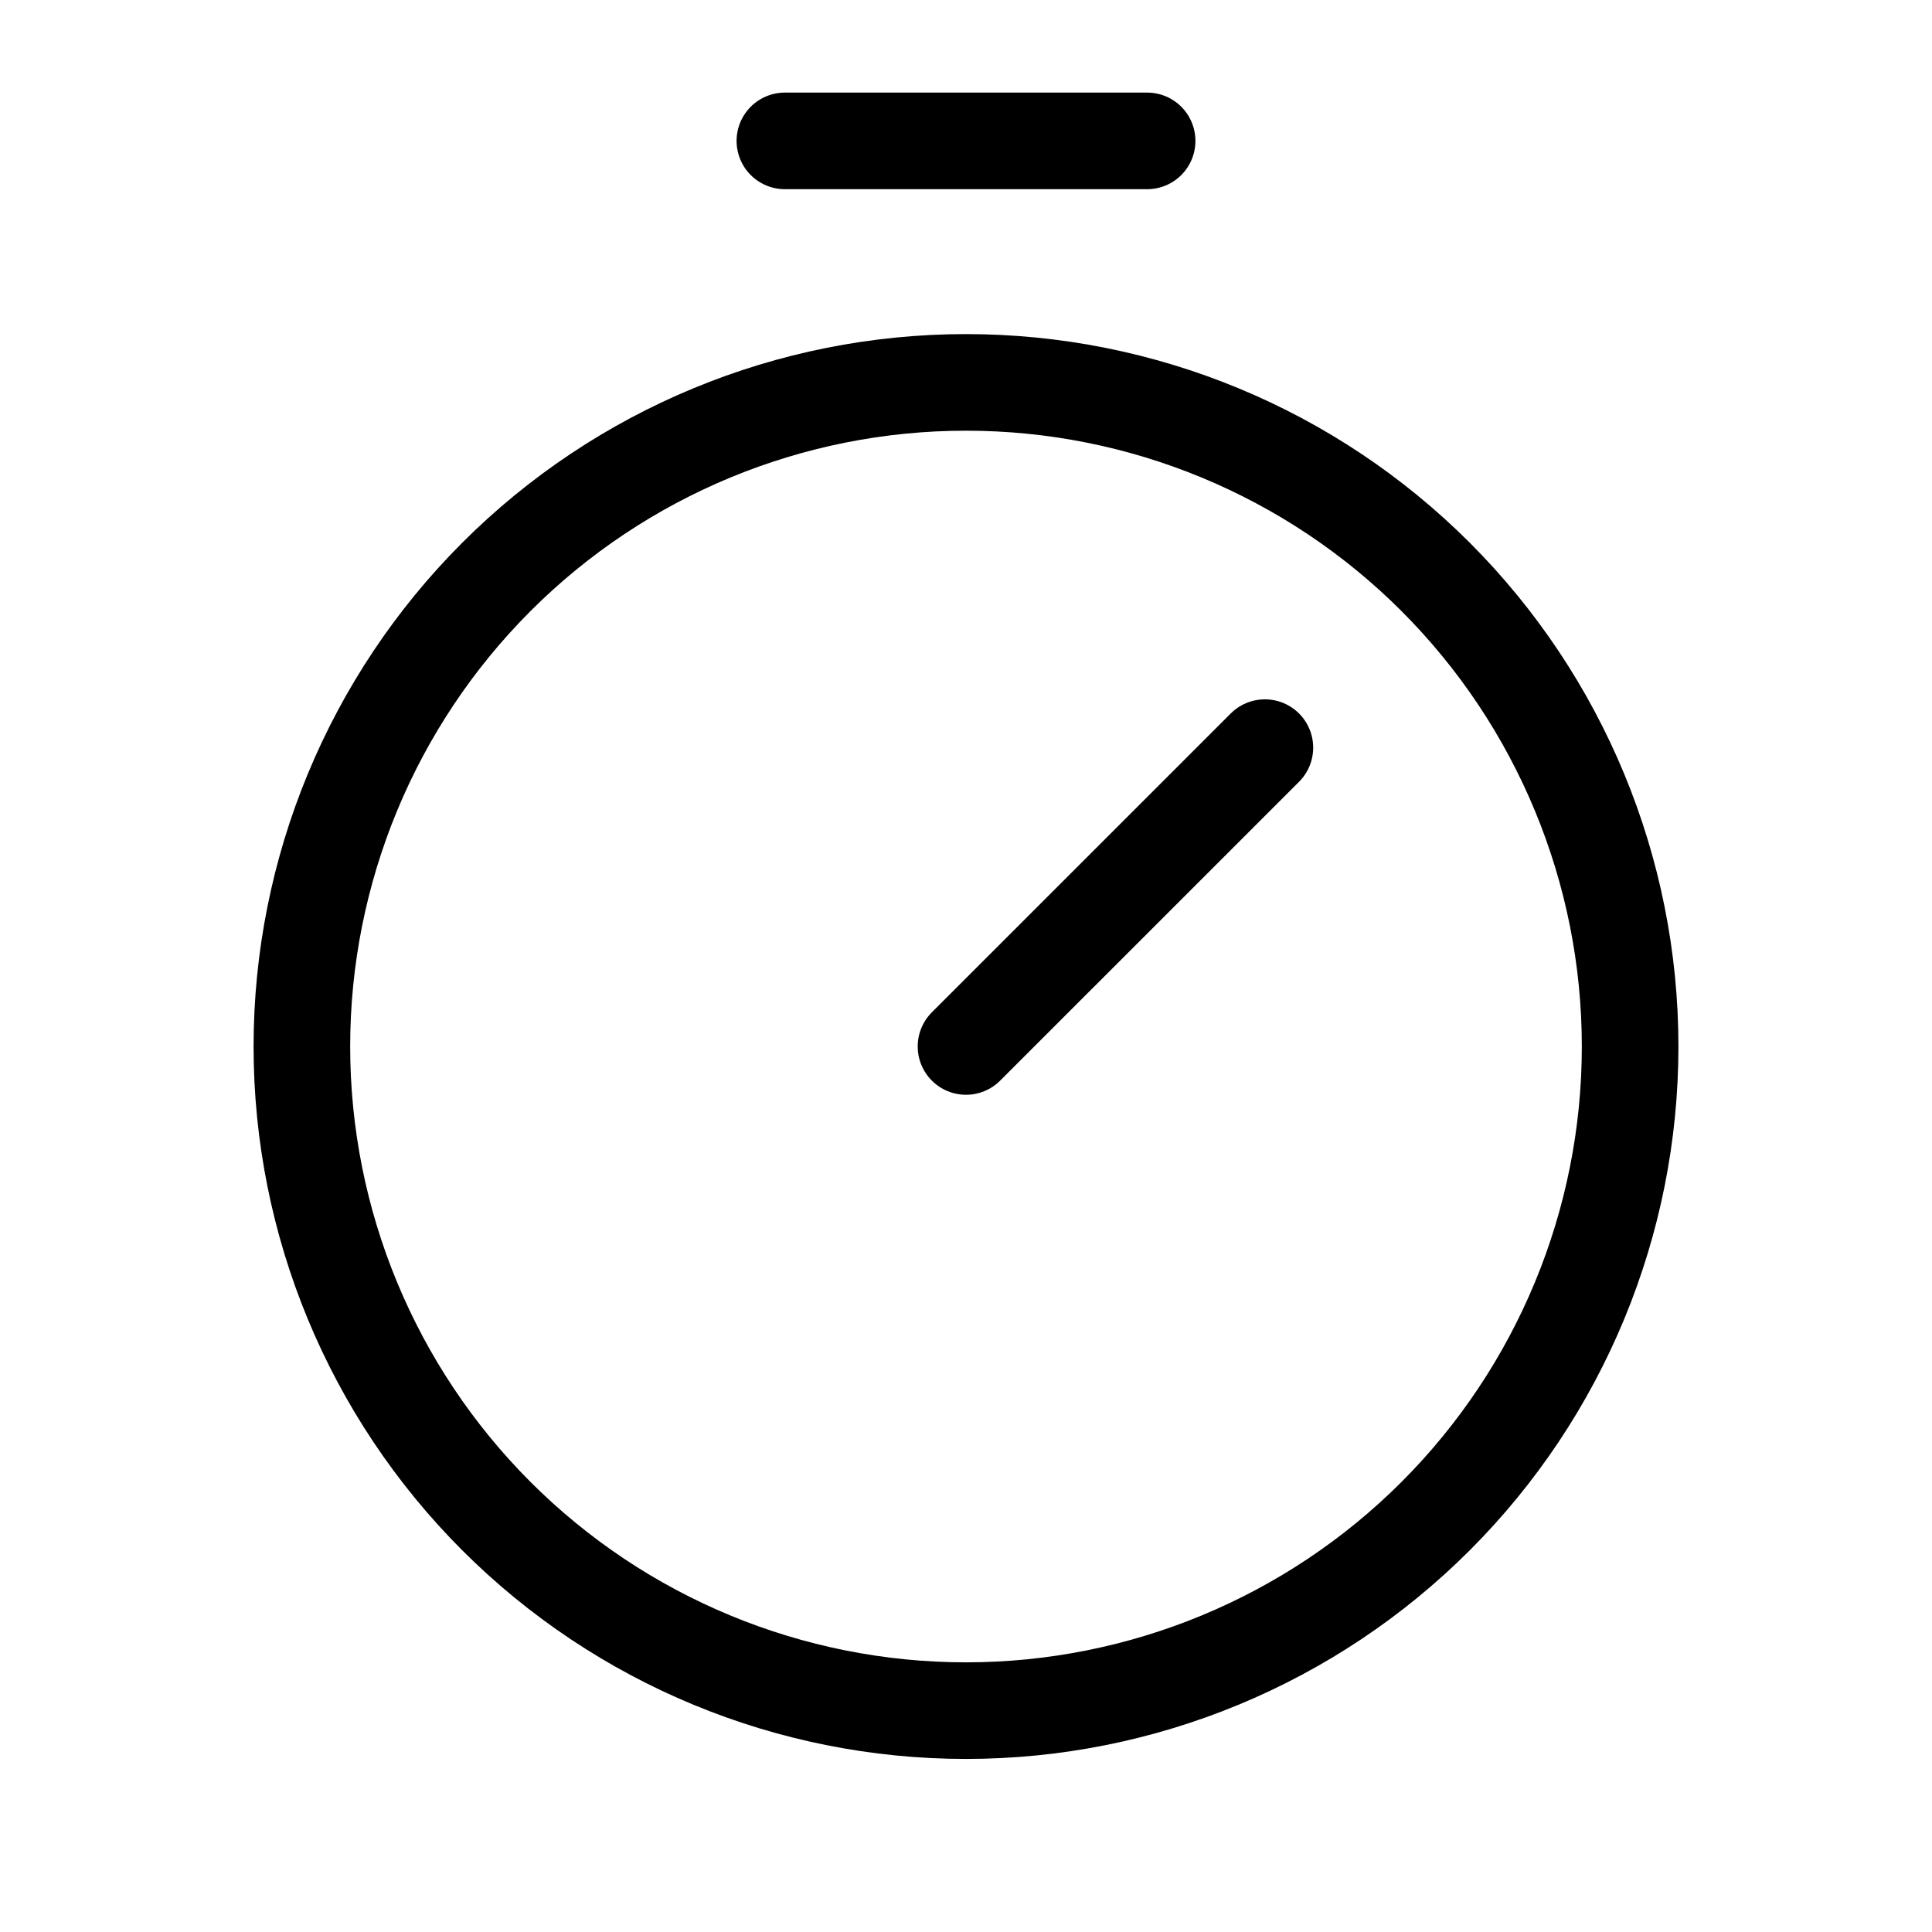
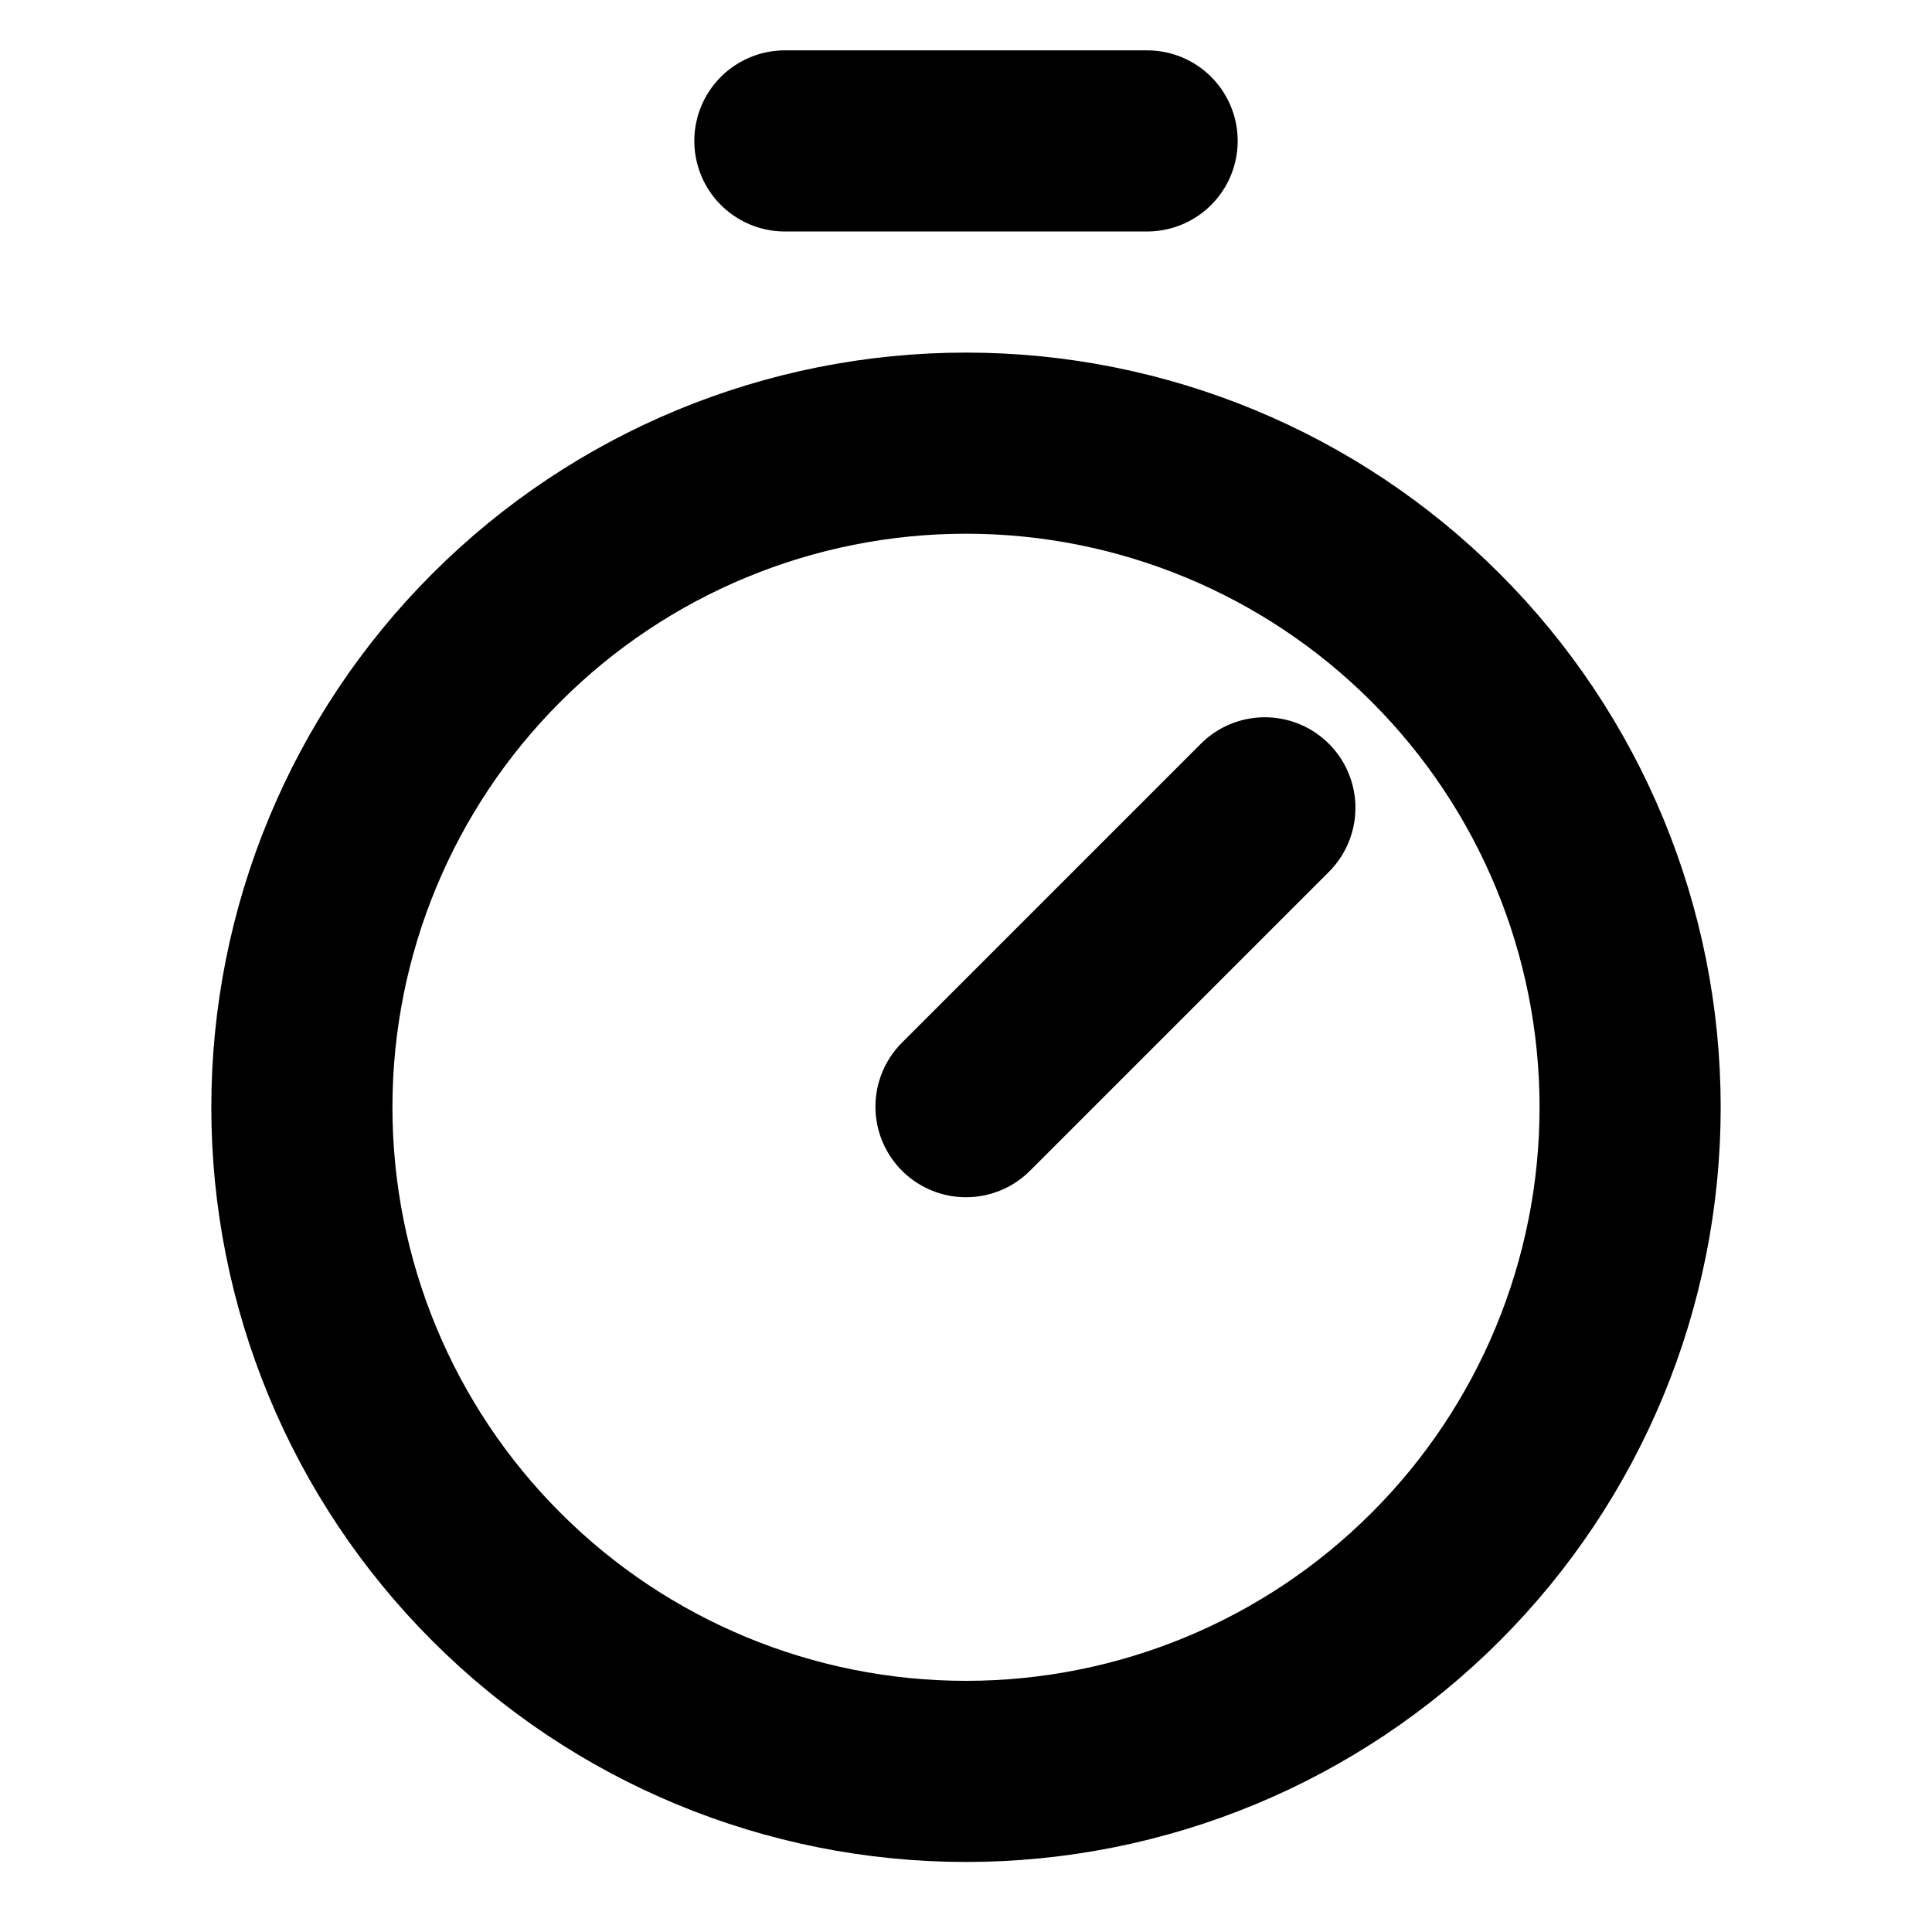
- <svg xmlns="http://www.w3.org/2000/svg" width="40" height="40" viewBox="0 0 40 40" fill="none">
-   <path d="M20 7.917C16.353 7.917 12.856 9.365 10.277 11.944C7.699 14.523 6.25 18.02 6.25 21.667C6.25 25.314 7.699 28.811 10.277 31.39C12.856 33.968 16.353 35.417 20 35.417C23.647 35.417 27.144 33.968 29.723 31.39C32.301 28.811 33.75 25.314 33.75 21.667C33.75 18.02 32.301 14.523 29.723 11.944C27.144 9.365 23.647 7.917 20 7.917Z" stroke="currentColor" stroke-width="2" />
-   <path d="M20 21.666L26.188 15.479" stroke="currentColor" stroke-width="2" stroke-linecap="round" stroke-linejoin="round" />
-   <path d="M16.25 2.917H23.75" stroke="currentColor" stroke-width="2" stroke-linecap="round" stroke-linejoin="round" />
+ <svg xmlns="http://www.w3.org/2000/svg" width="16" height="16" viewBox="0 0 16 16" fill="none">
+   <path d="M8 3.67C6.541 3.67 5.142 4.249 4.111 5.281C3.079 6.312 2.5 7.711 2.5 9.17C2.5 10.629 3.079 12.028 4.111 13.059C5.142 14.091 6.541 14.67 8 14.67C9.459 14.67 10.858 14.091 11.889 13.059C12.921 12.028 13.5 10.629 13.5 9.17C13.5 7.711 12.921 6.312 11.889 5.281C10.858 4.249 9.459 3.67 8 3.67Z" stroke="currentColor" stroke-width="1.5" />
+   <path d="M8 9.165L10.475 6.69" stroke="currentColor" stroke-width="1.5" stroke-linecap="round" stroke-linejoin="round" />
+   <path d="M6.5 1.167H9.5" stroke="currentColor" stroke-width="1.5" stroke-linecap="round" stroke-linejoin="round" />
</svg>
